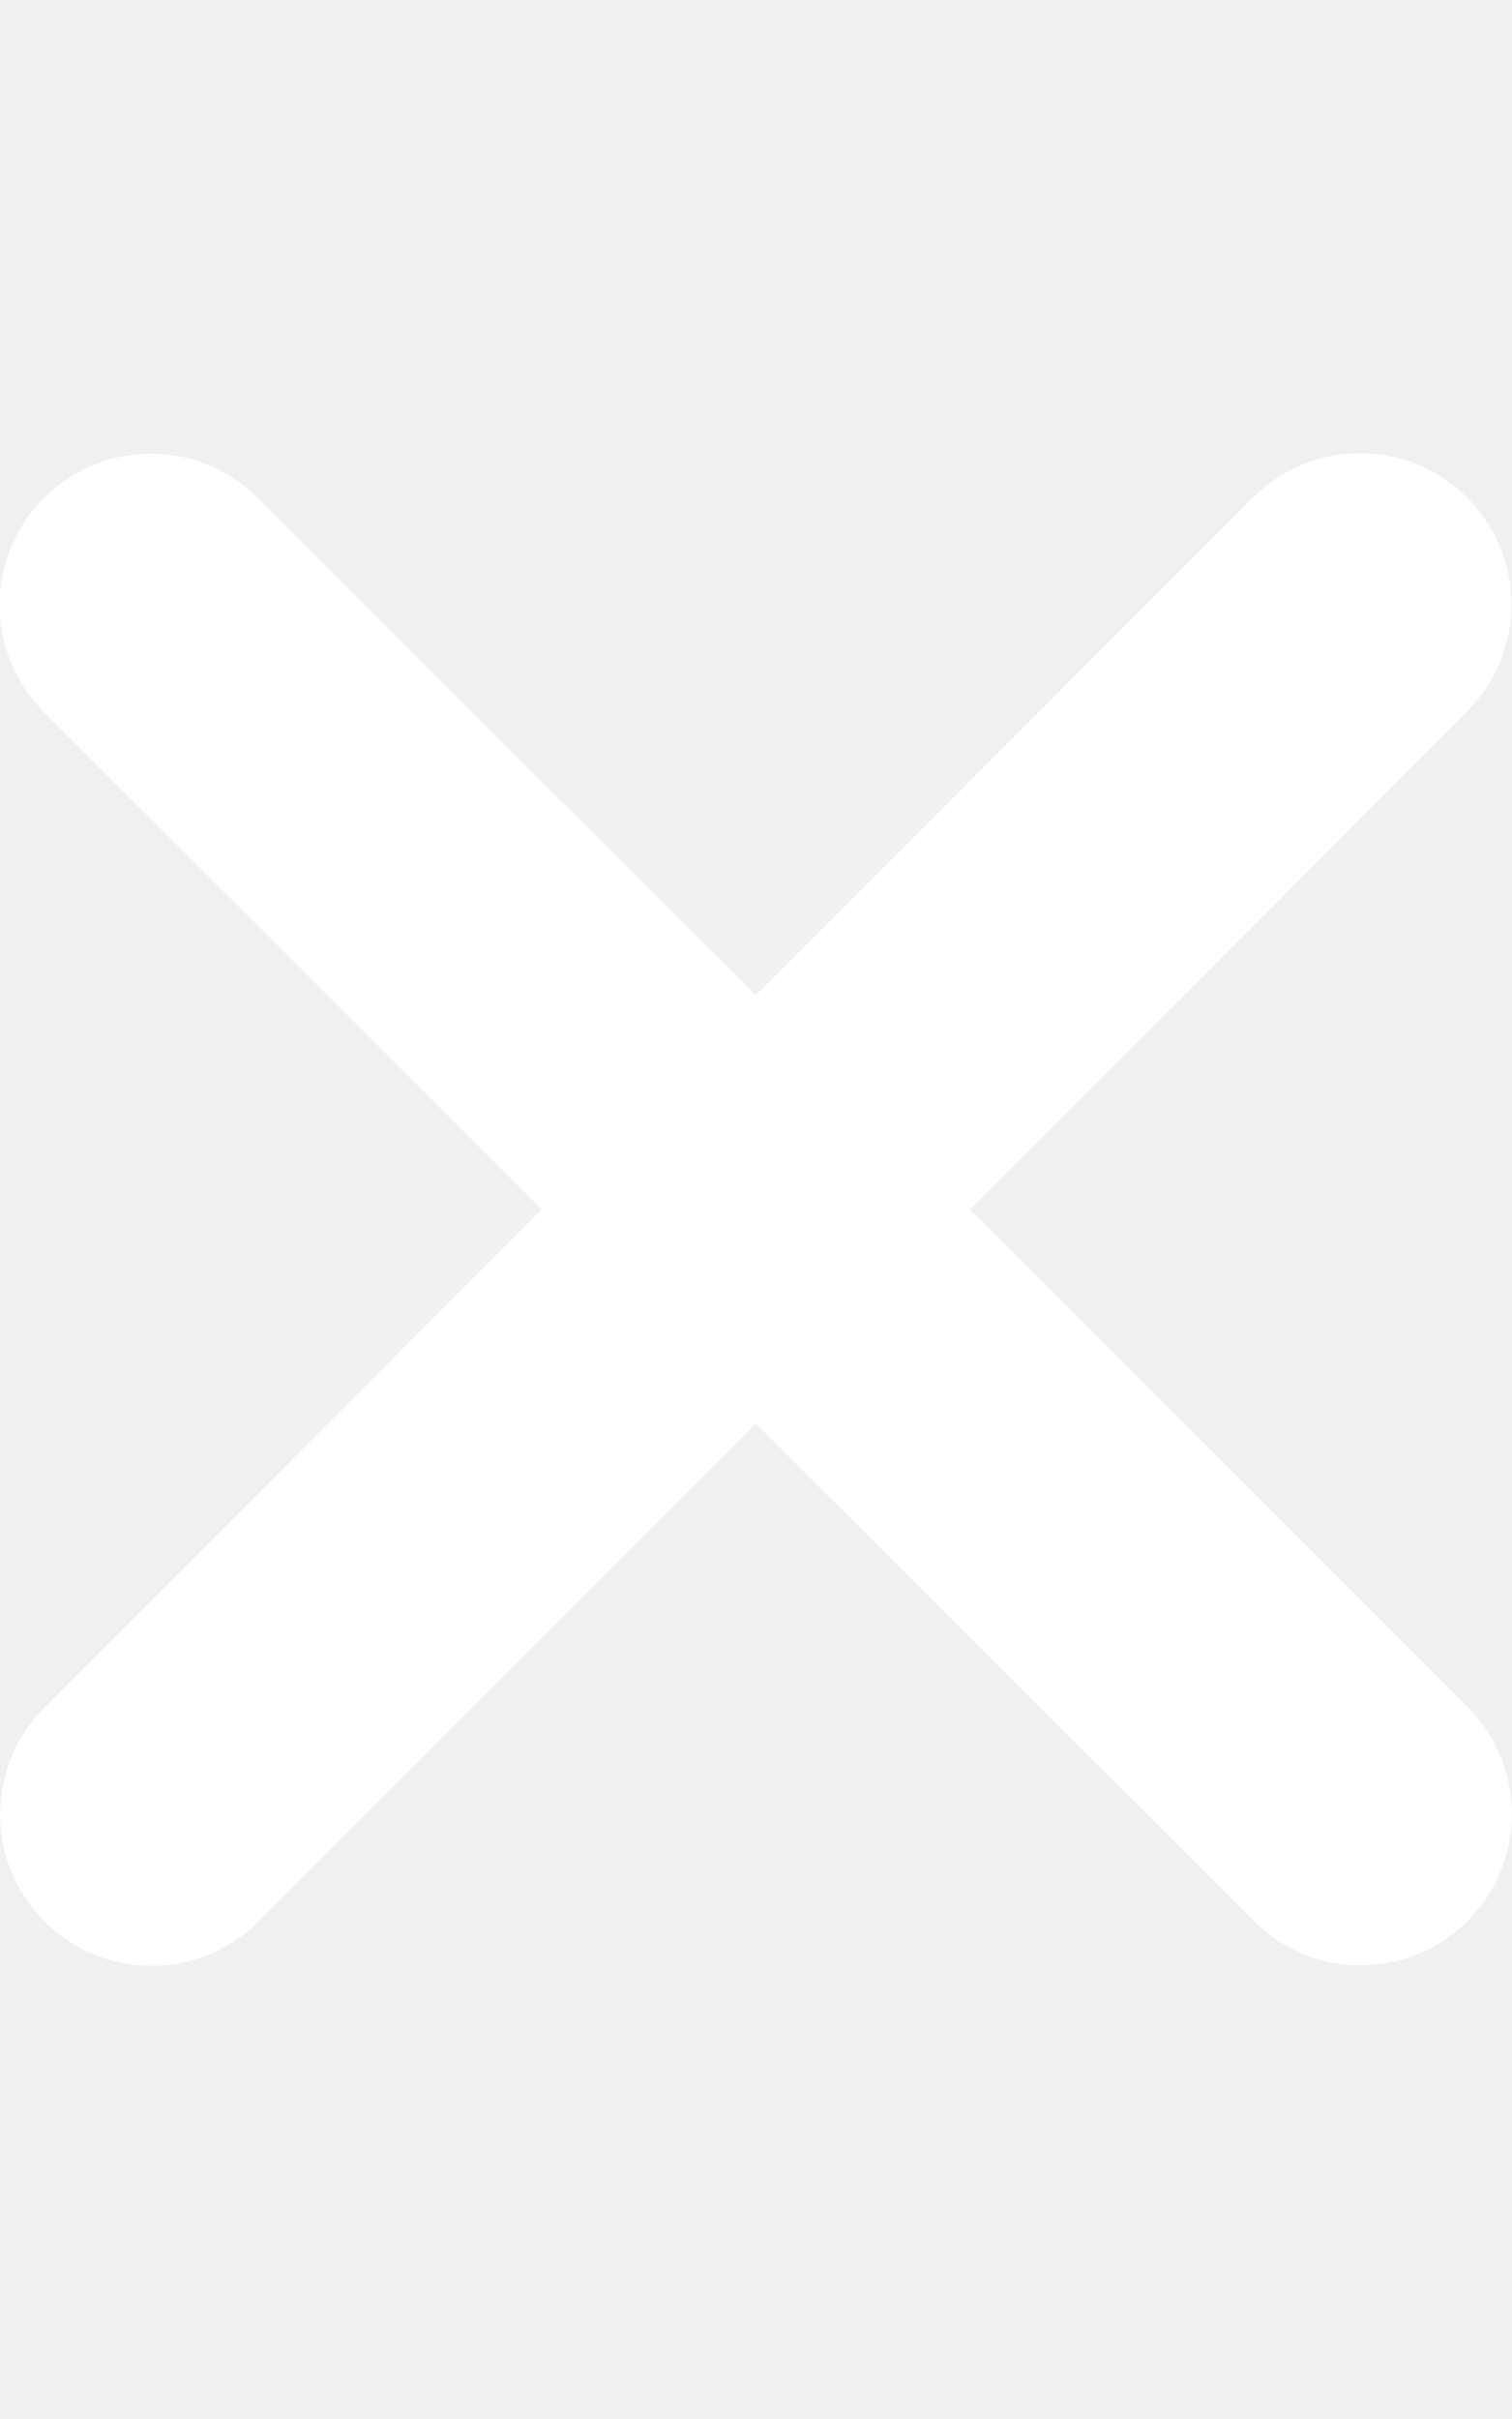
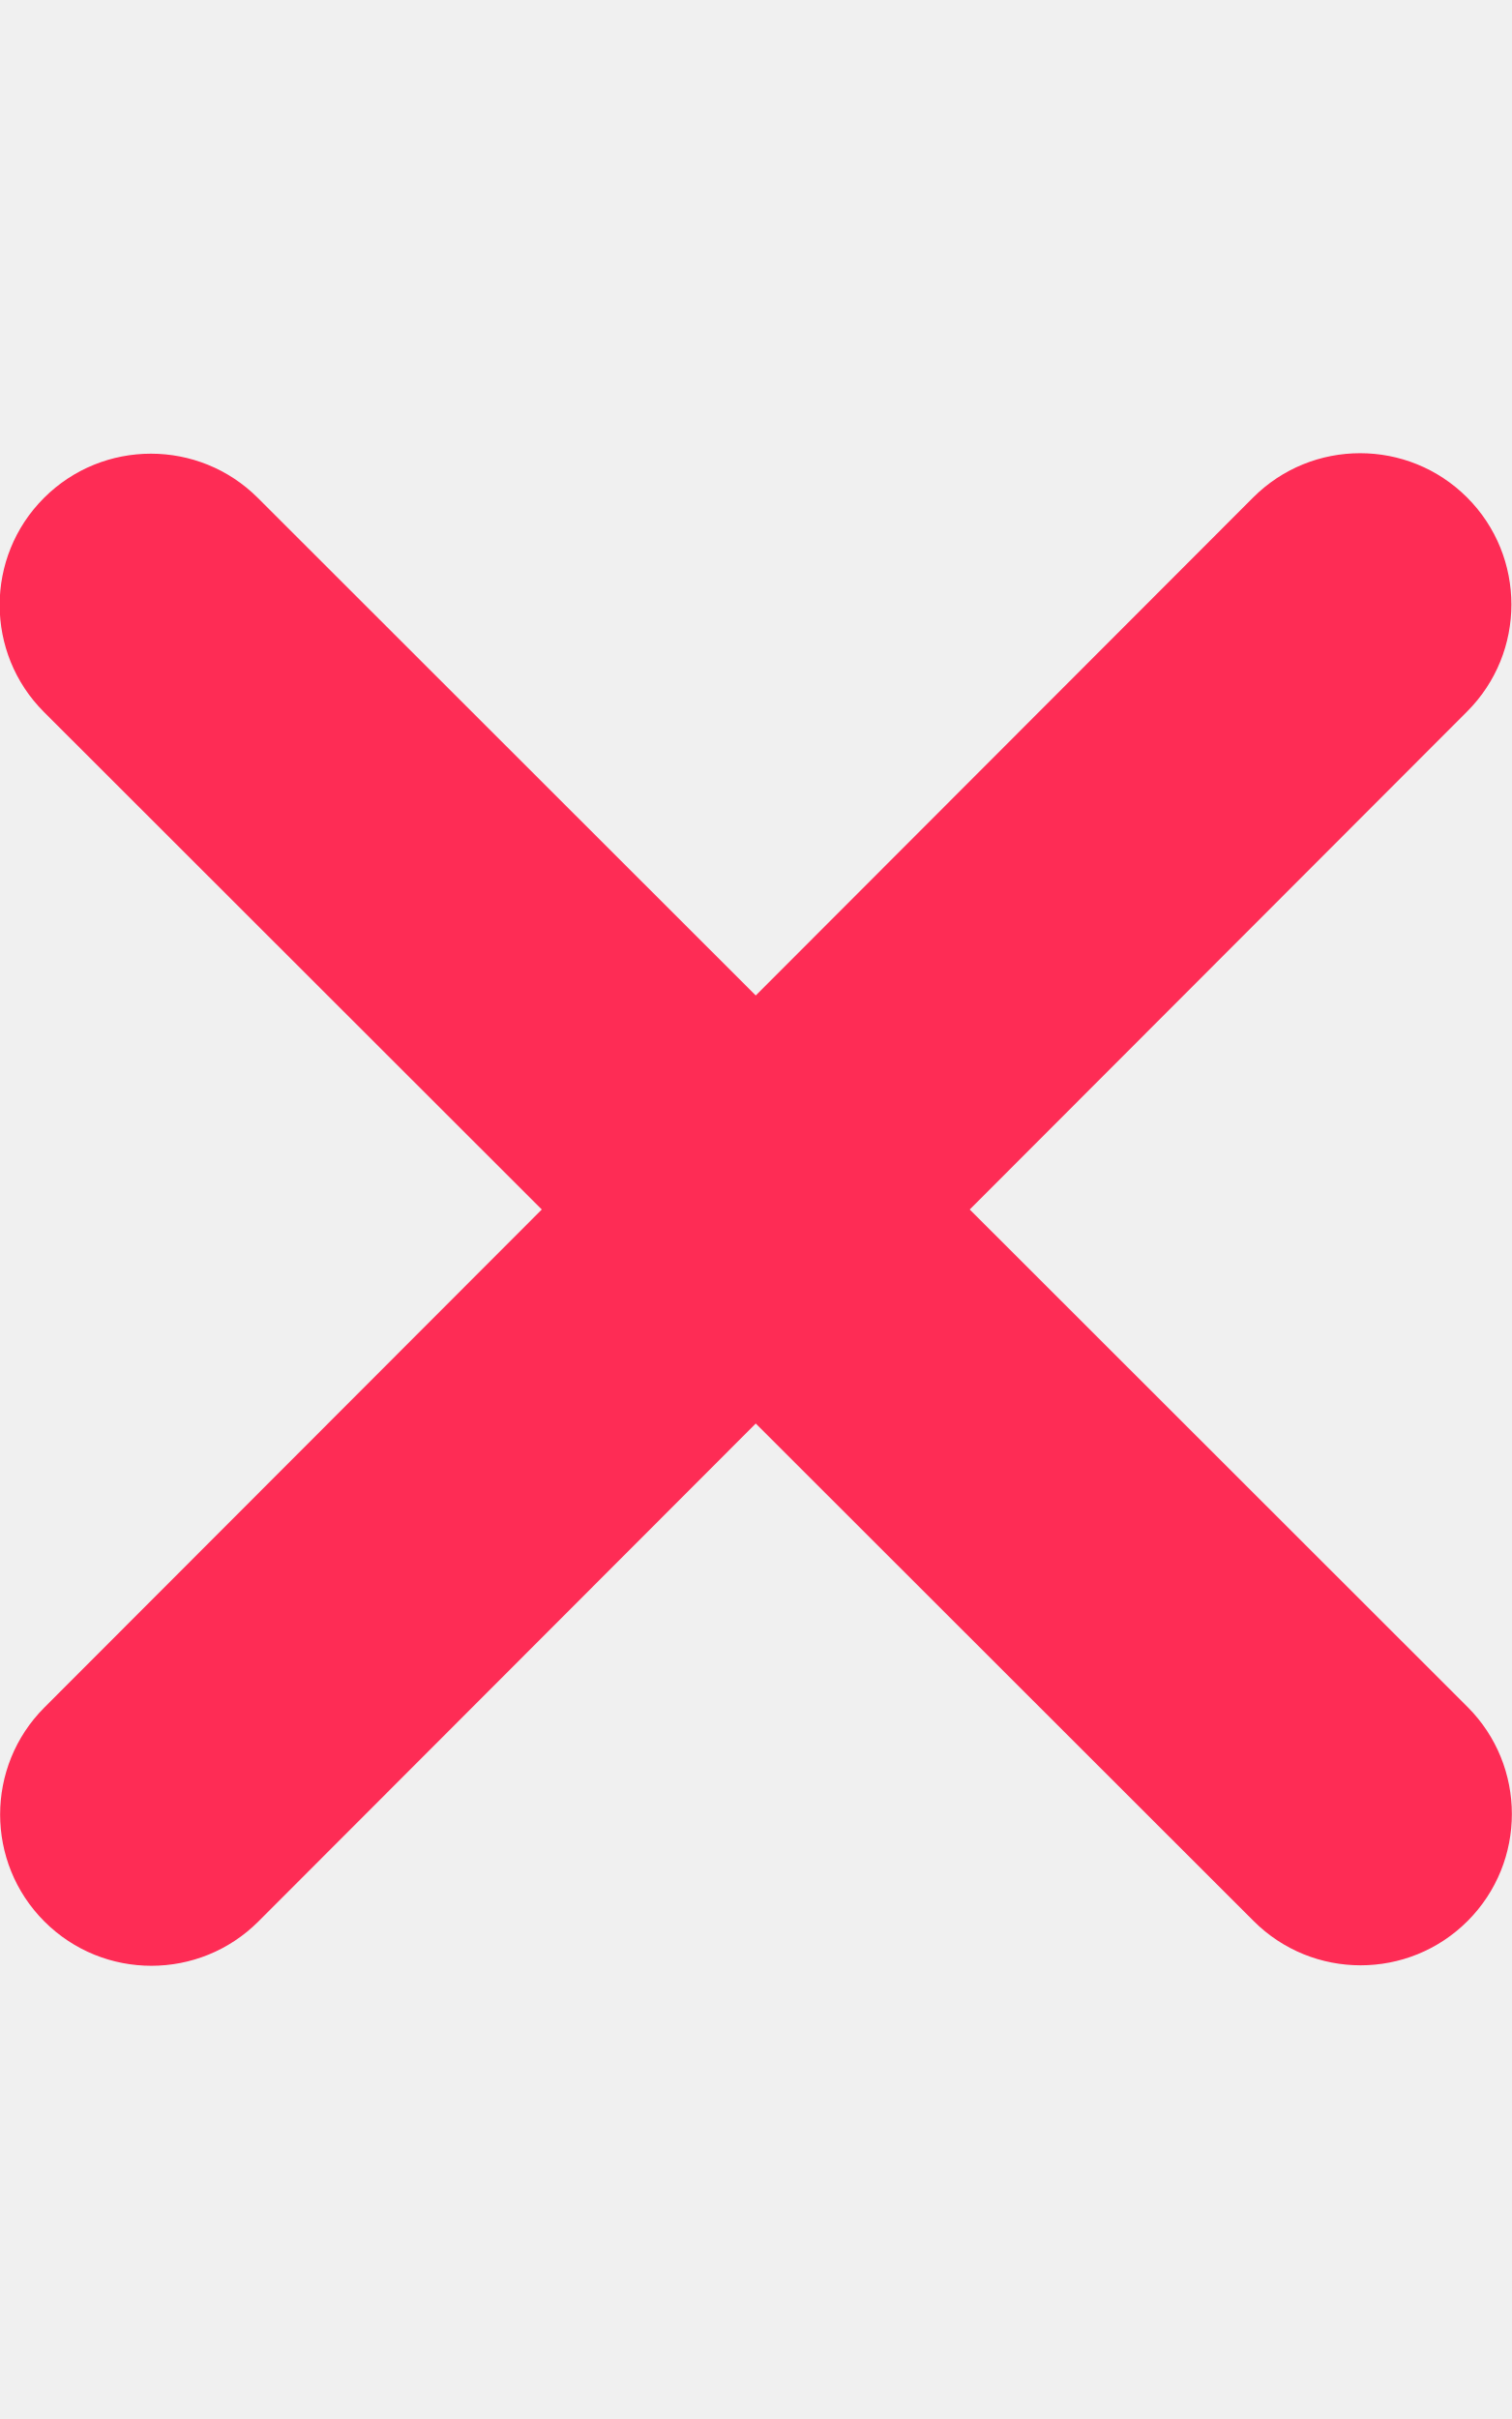
- <svg xmlns="http://www.w3.org/2000/svg" fill="#fff" viewBox="0 0 320 512">
+ <svg xmlns="http://www.w3.org/2000/svg" fill="rgb(254, 44, 85)" viewBox="0 0 320 512">
  <path d="M310.6 150.6c12.5-12.5 12.5-32.8 0-45.3s-32.8-12.5-45.3 0L160 210.7 54.6 105.4c-12.5-12.5-32.8-12.5-45.3 0s-12.5 32.8 0 45.3L114.7 256 9.4 361.4c-12.5 12.5-12.5 32.8 0 45.3s32.8 12.5 45.3 0L160 301.3 265.4 406.6c12.5 12.5 32.8 12.5 45.3 0s12.5-32.8 0-45.3L205.3 256 310.6 150.6z" />
</svg>
